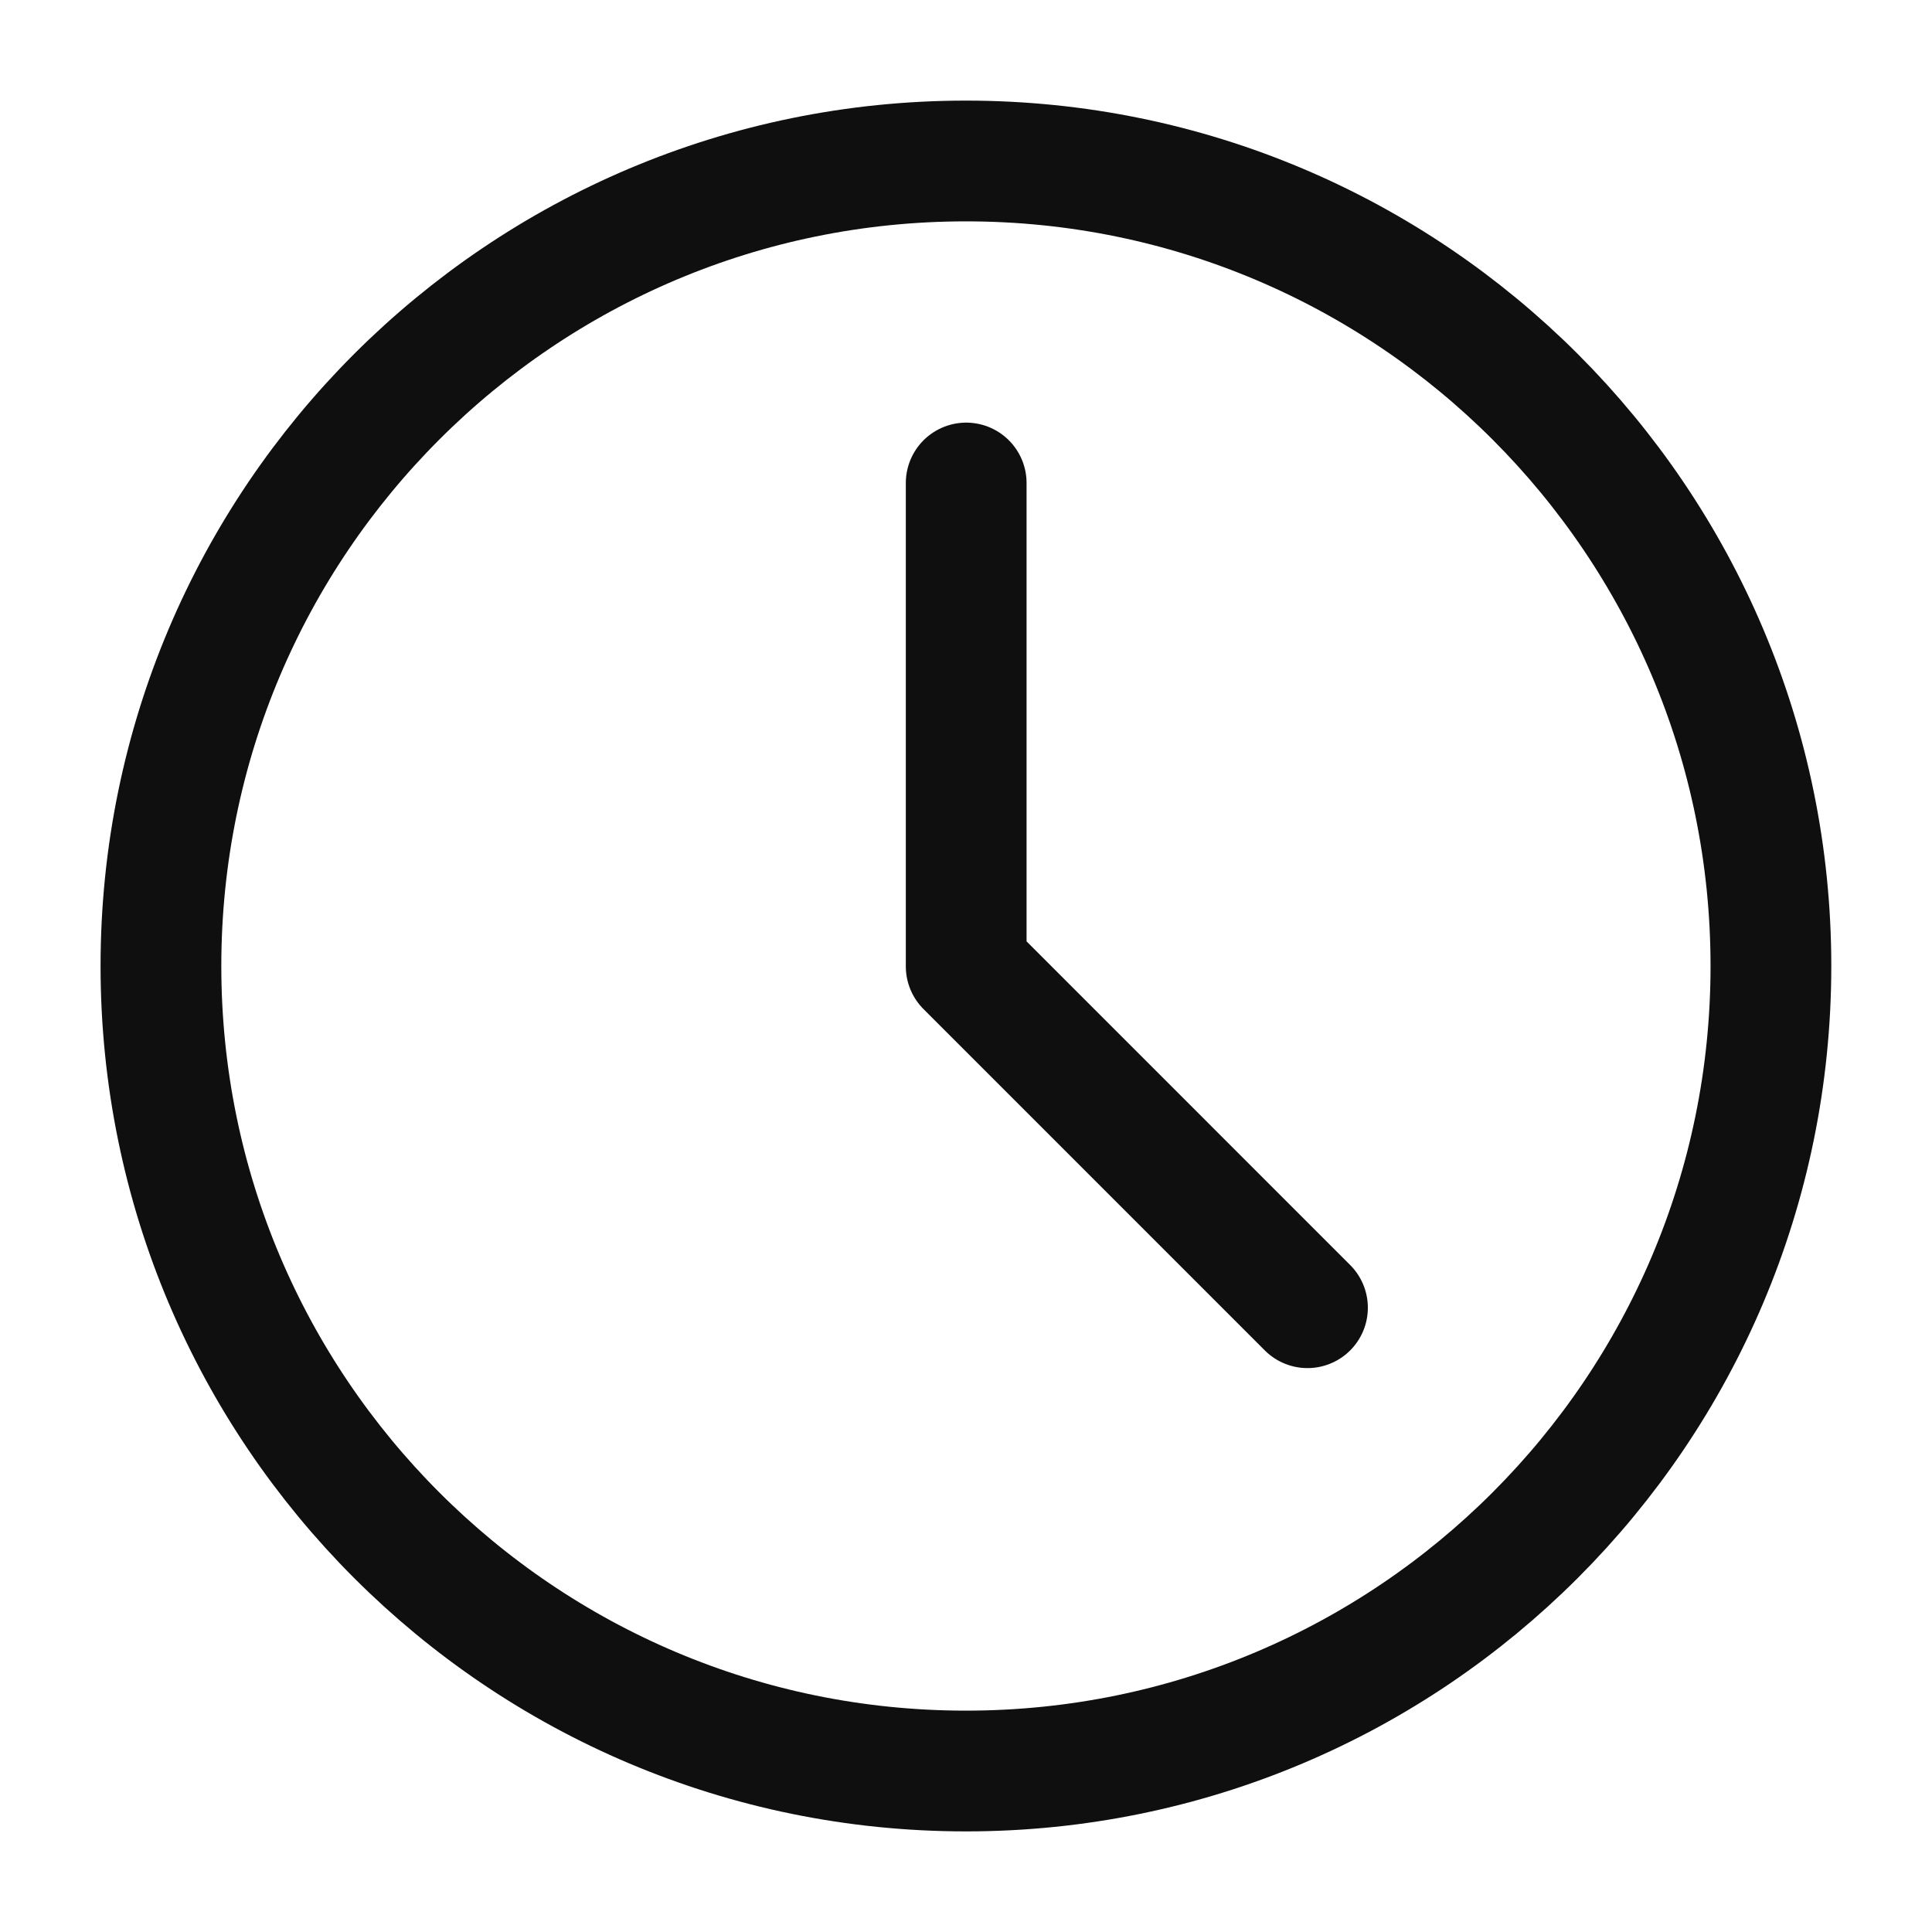
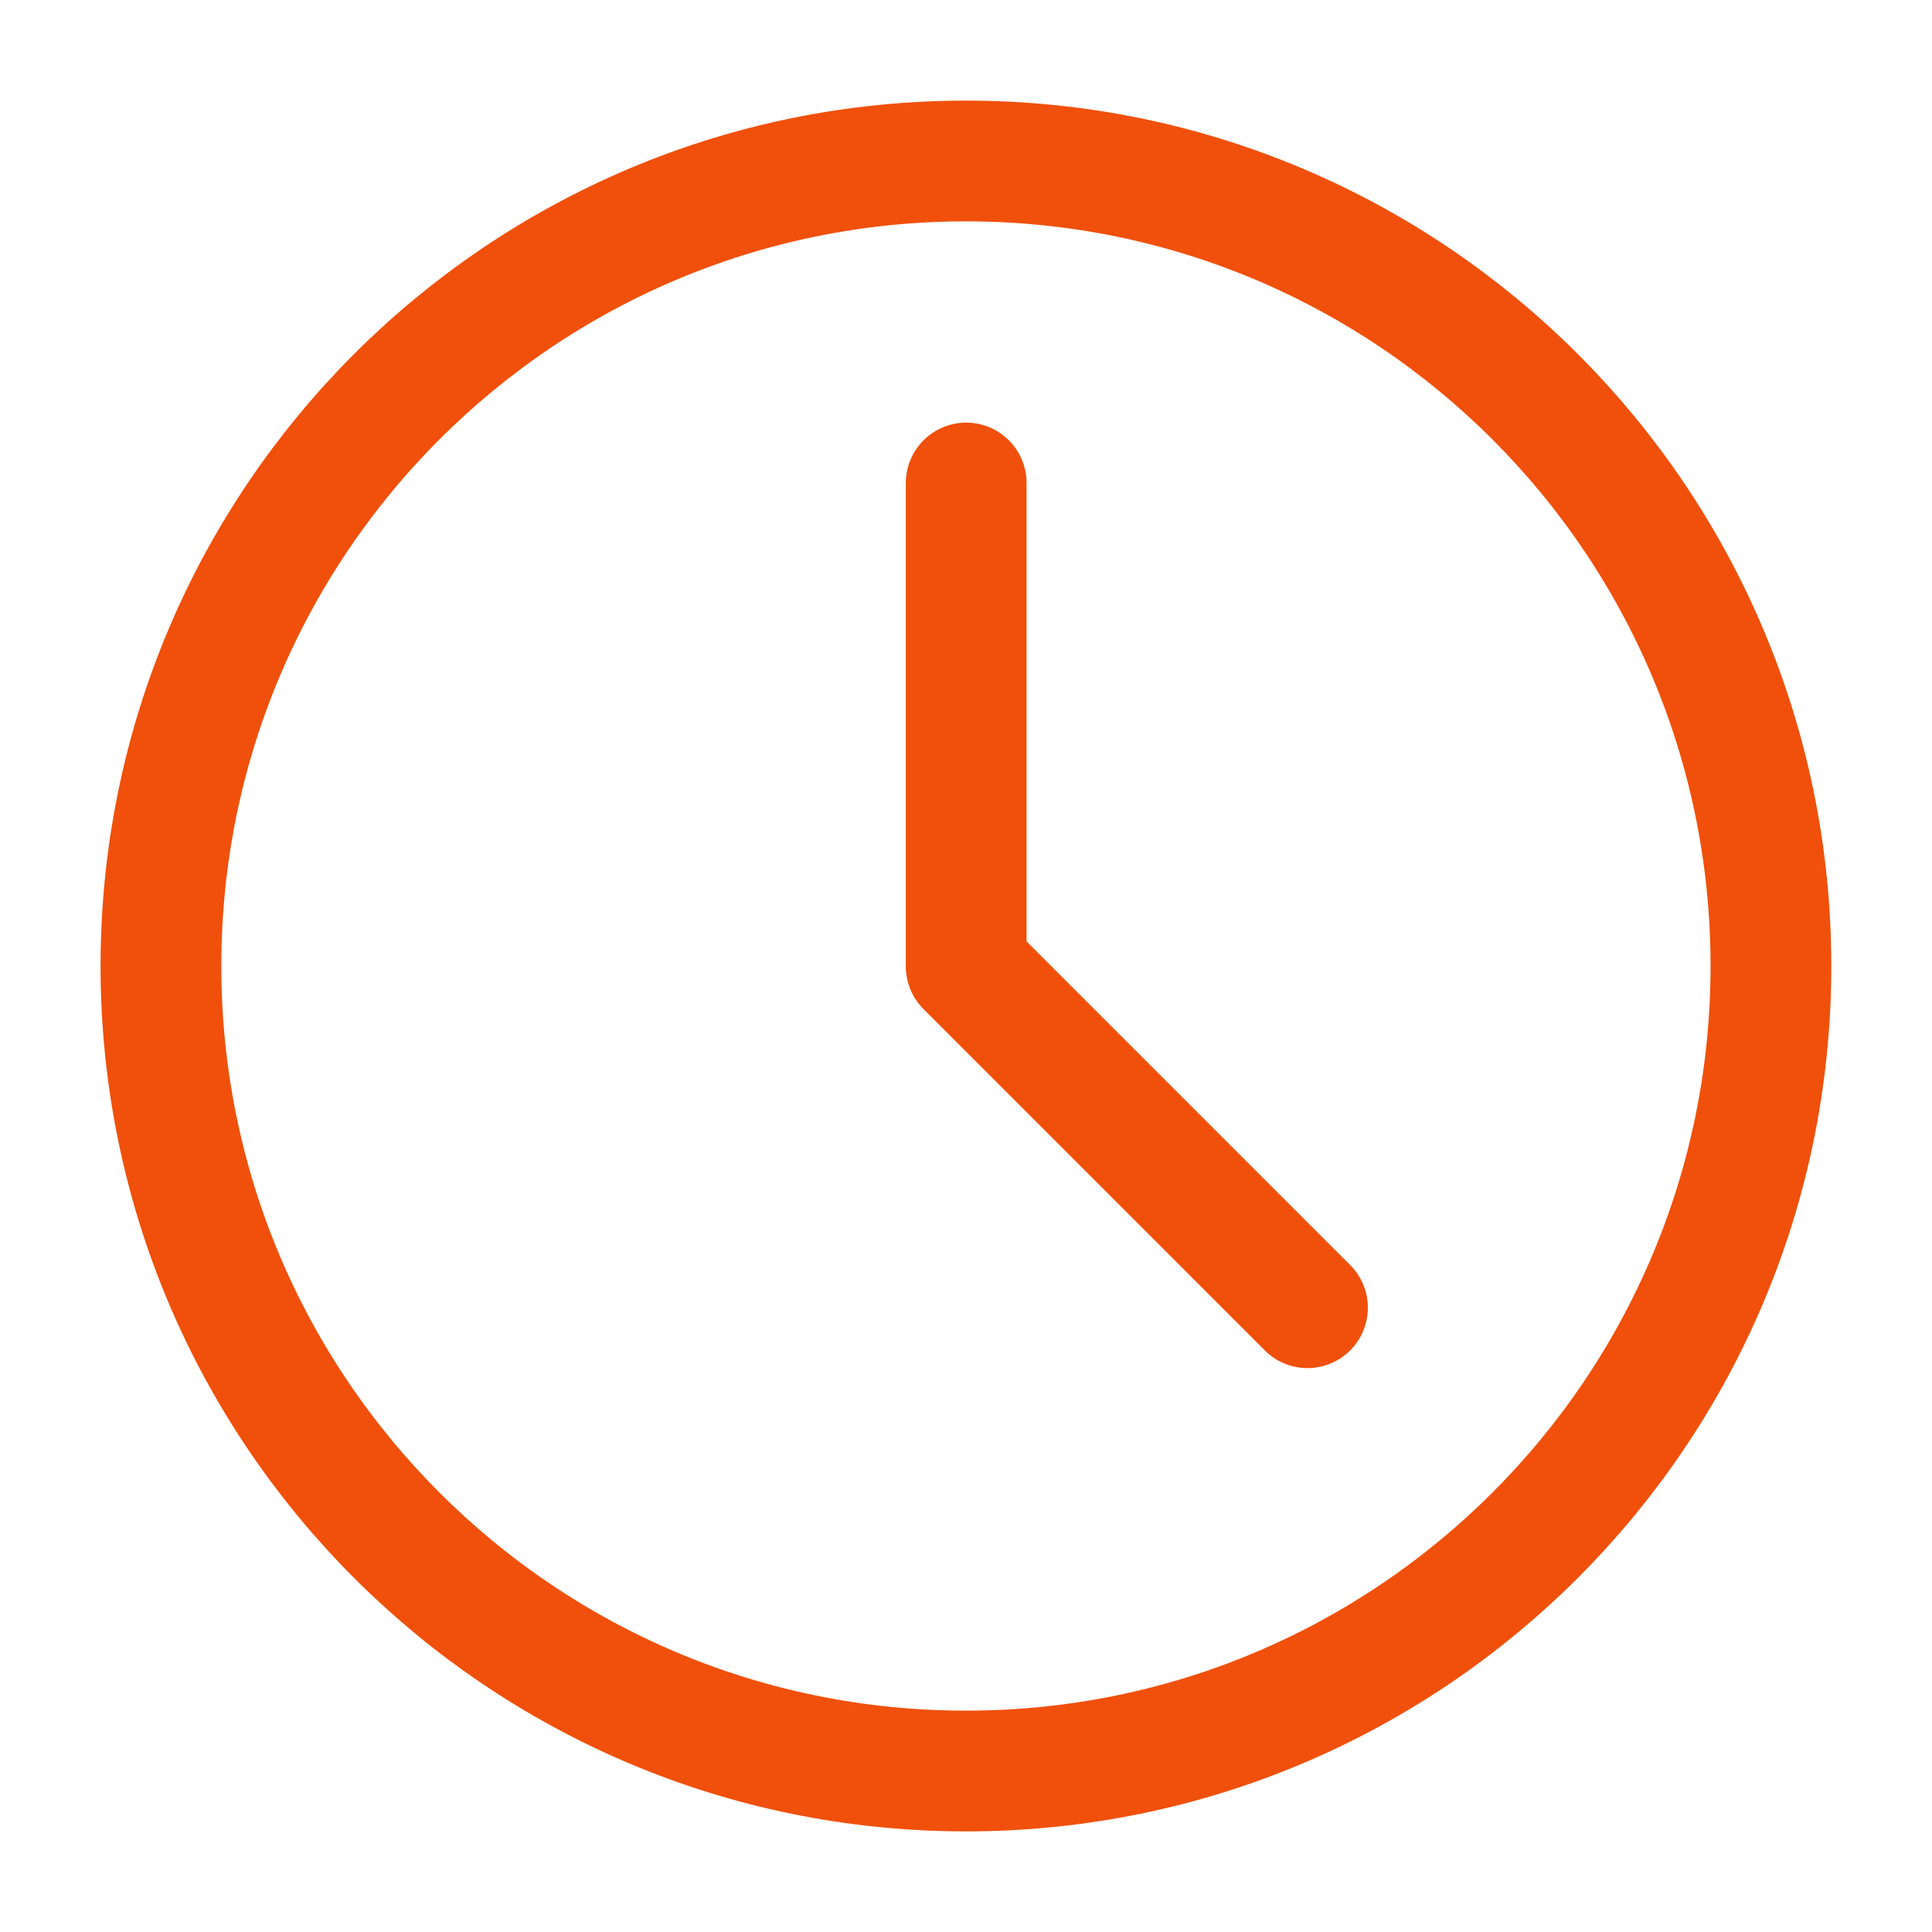
<svg xmlns="http://www.w3.org/2000/svg" width="40" height="40" viewBox="0 0 40 40" fill="none">
-   <path d="M19.999 36.667C29.204 36.667 36.665 29.205 36.665 20C36.665 10.795 29.204 3.333 19.999 3.333C10.794 3.333 3.332 10.795 3.332 20C3.332 29.205 10.794 36.667 19.999 36.667Z" stroke="#0F0F10" stroke-width="2.5" stroke-linejoin="round" />
-   <path d="M20.004 10V20.008L27.07 27.075" stroke="#0F0F10" stroke-width="2.5" stroke-linecap="round" stroke-linejoin="round" />
+   <path d="M19.999 36.667C29.204 36.667 36.665 29.205 36.665 20C36.665 10.795 29.204 3.333 19.999 3.333C10.794 3.333 3.332 10.795 3.332 20C3.332 29.205 10.794 36.667 19.999 36.667Z" stroke="#F0500B" stroke-width="2.5" stroke-linejoin="round" />
+   <path d="M20.004 10V20.008L27.07 27.075" stroke="#F0500B" stroke-width="2.5" stroke-linecap="round" stroke-linejoin="round" />
</svg>
